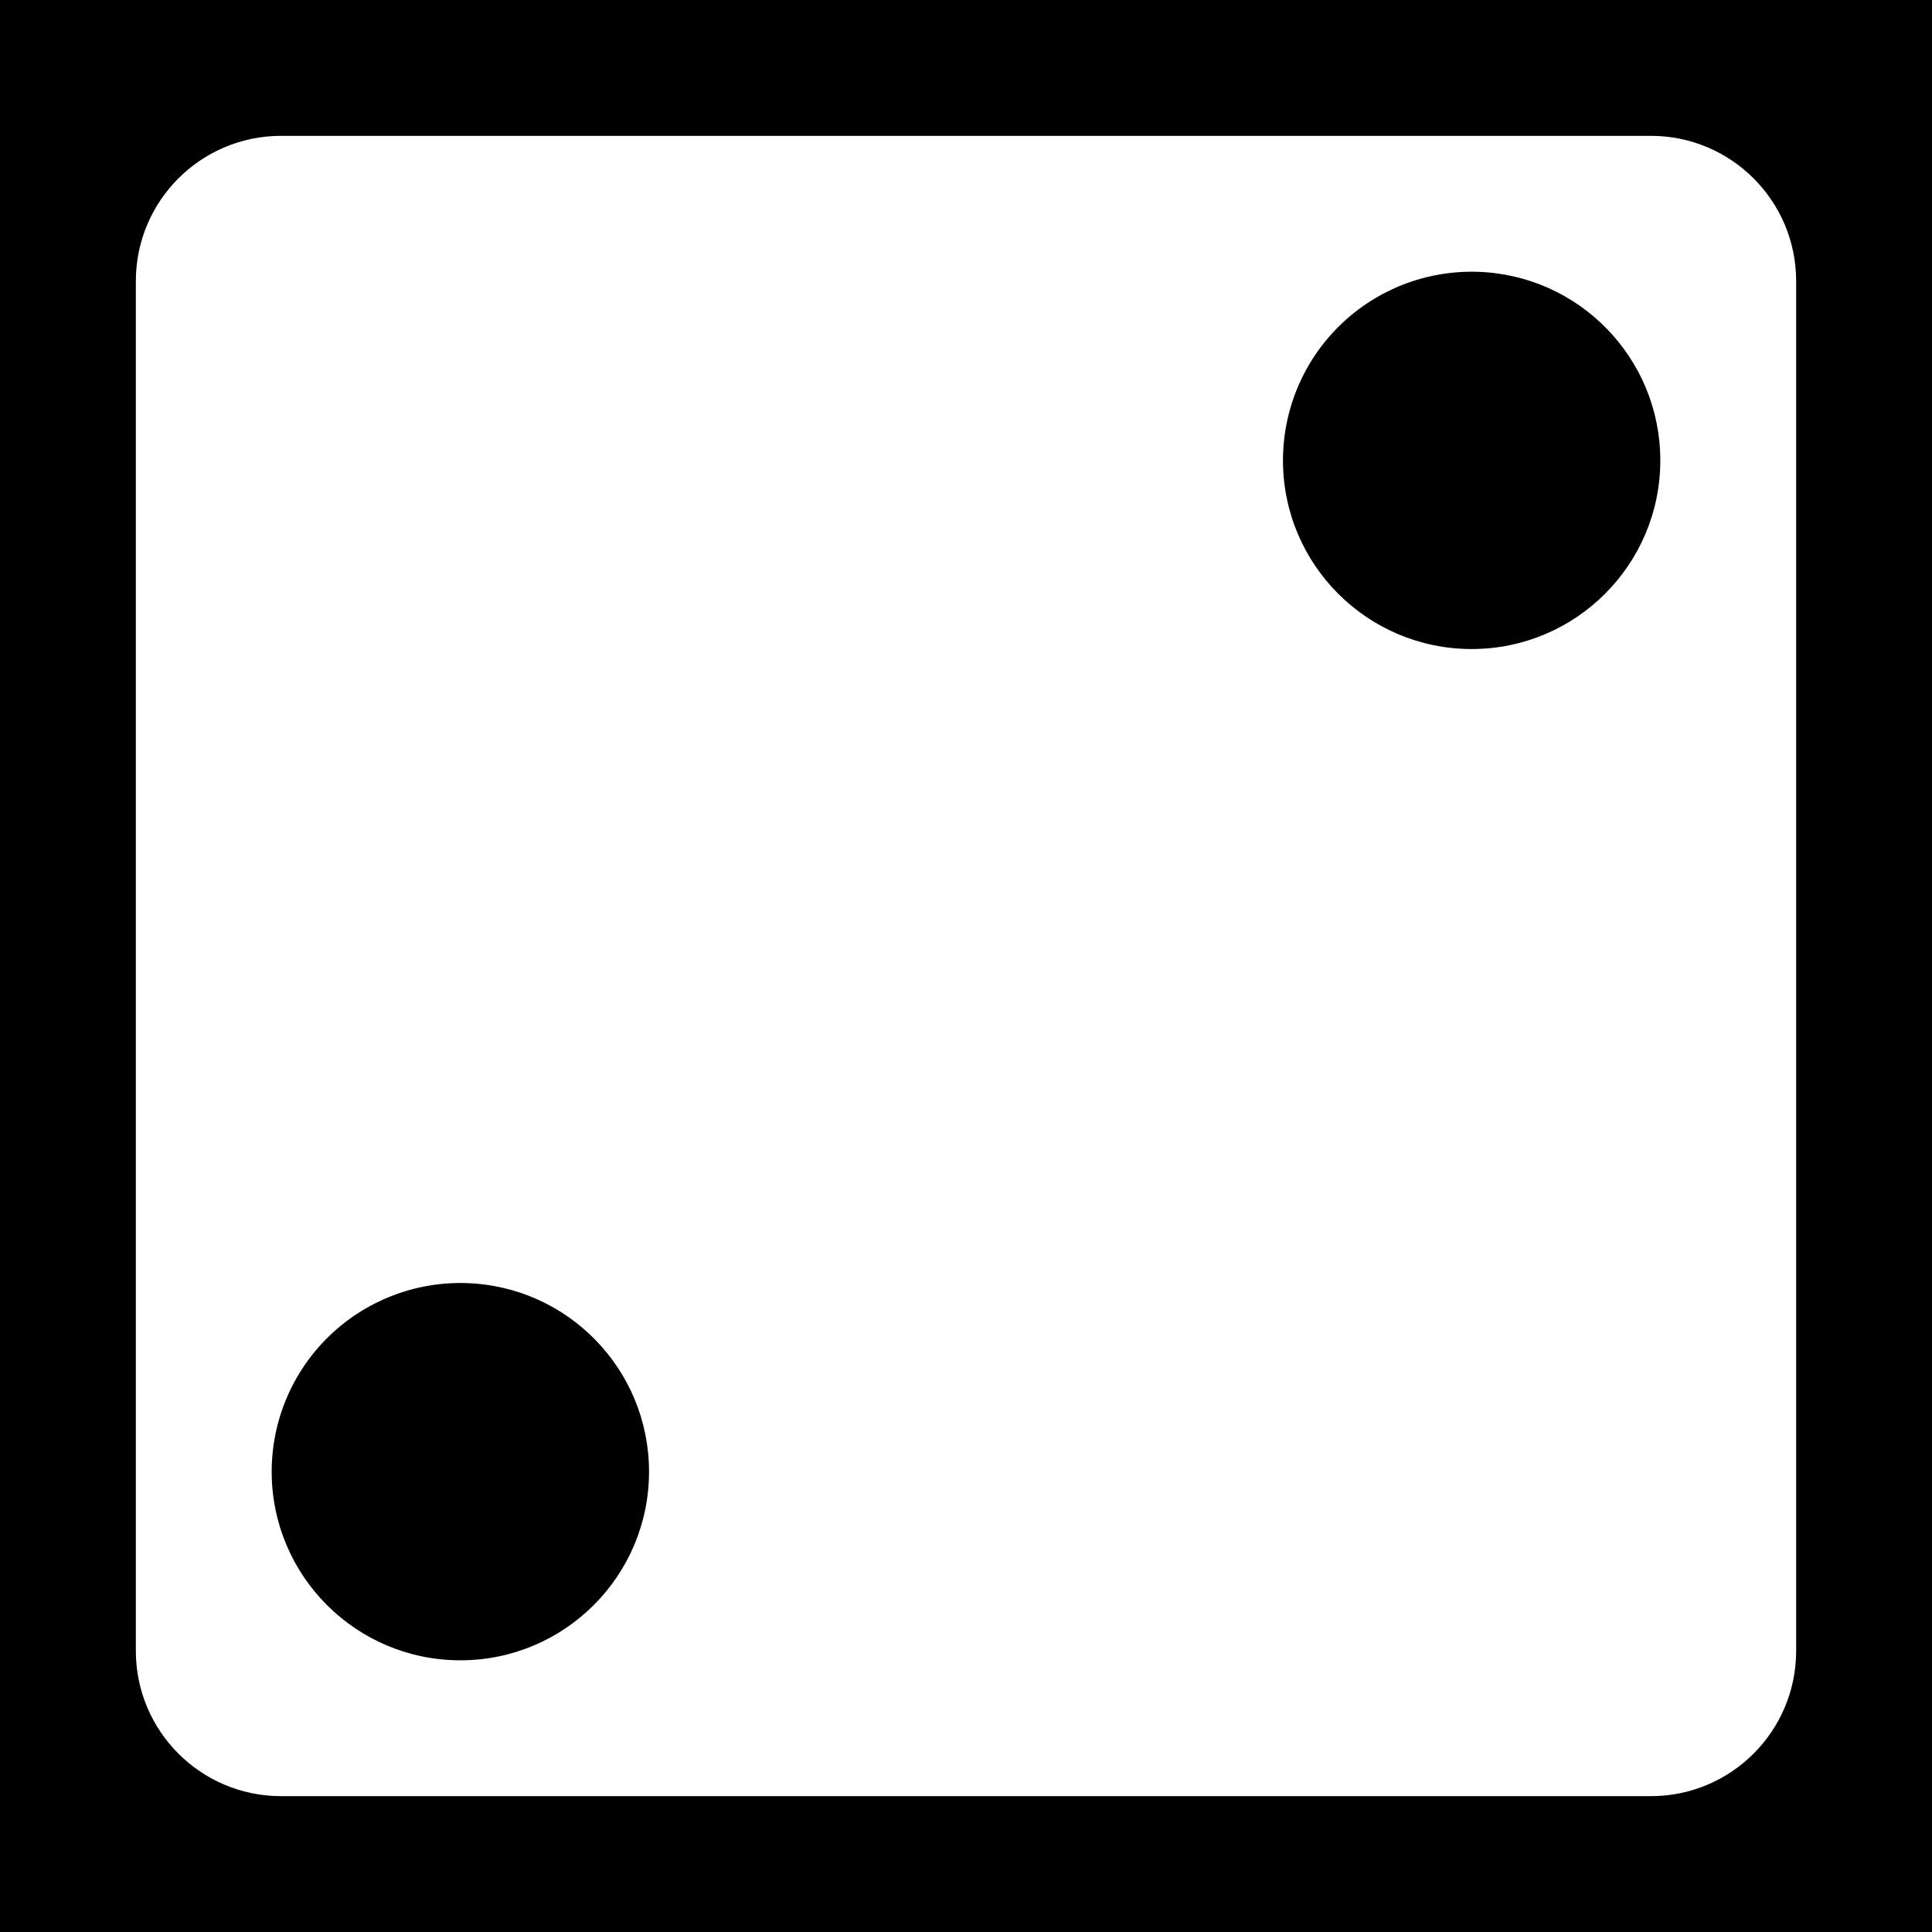
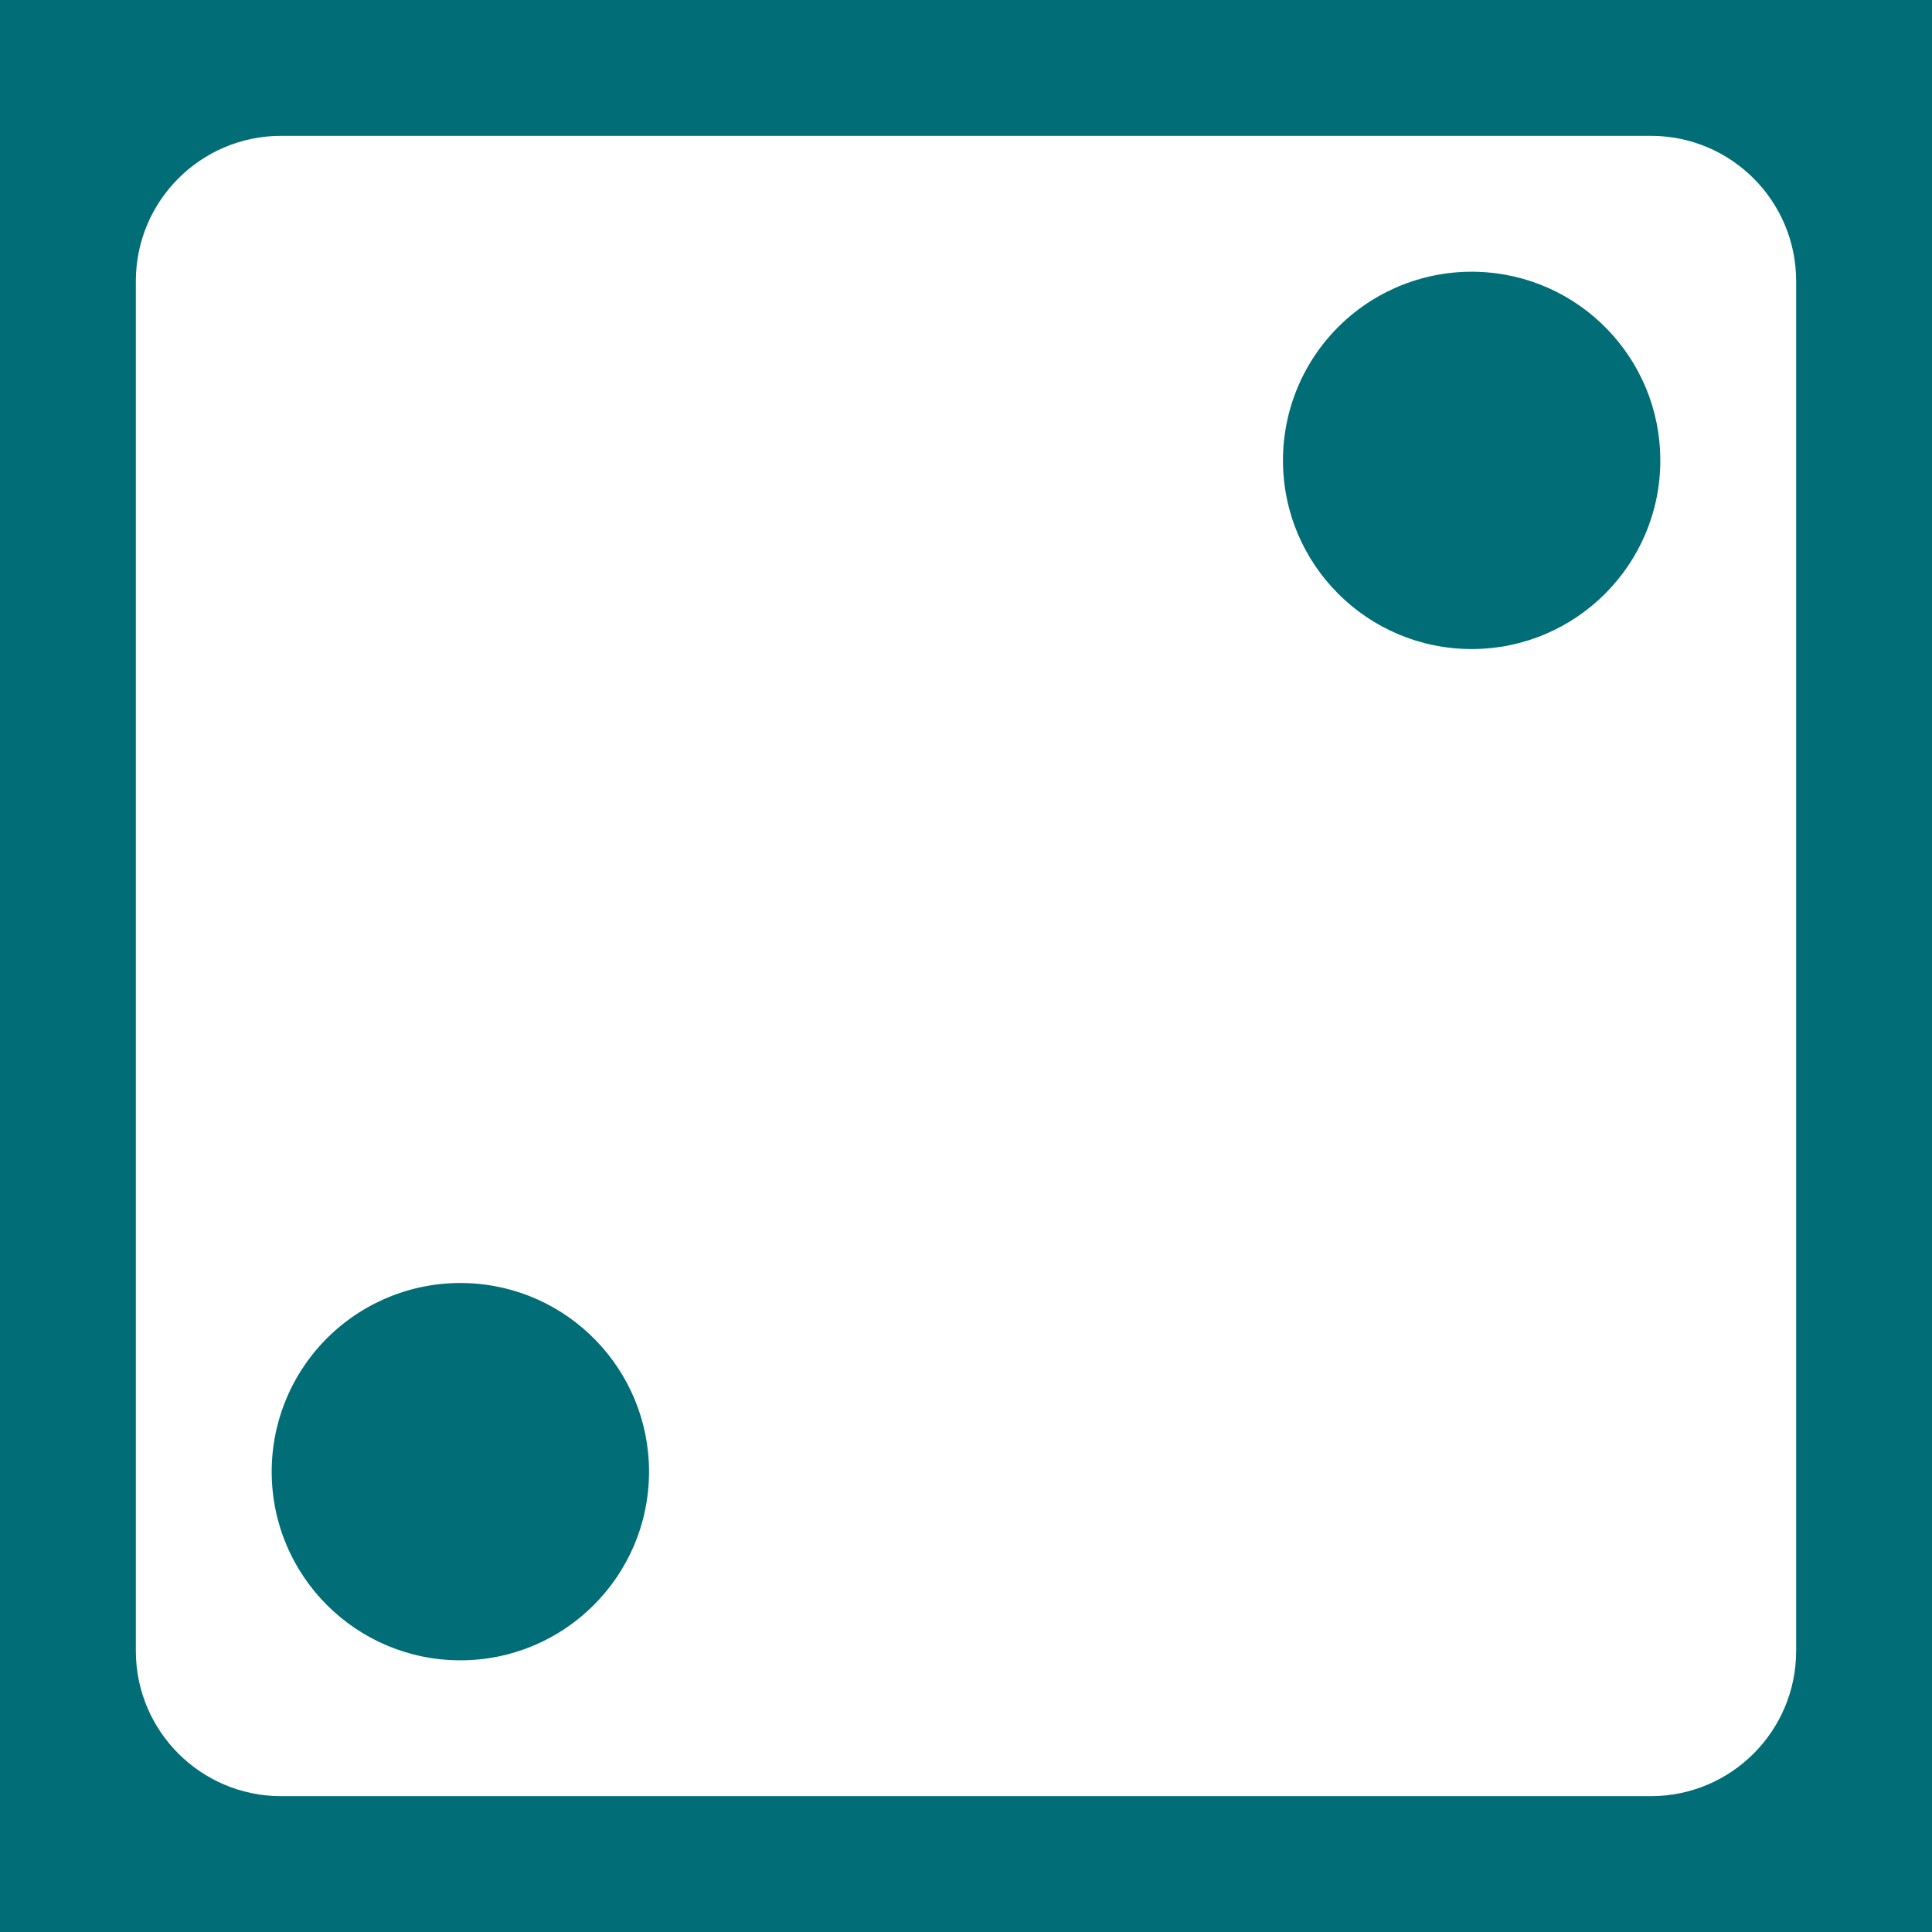
<svg xmlns="http://www.w3.org/2000/svg" viewBox="0 0 512 512" style="height: 512px; width: 512px;">
-   <path d="M0 0h512v512H0z" fill="#000" fill-opacity="1" />
+   <path d="M0 0h512v512H0z" fill="#006D77" fill-opacity="1" />
  <g class="" transform="translate(0,0)" style="">
    <path d="M74.5 36A38.5 38.5 0 0 0 36 74.5v363A38.5 38.5 0 0 0 74.5 476h363a38.5 38.5 0 0 0 38.5-38.5v-363A38.5 38.5 0 0 0 437.5 36h-363zm316.97 36.03A50 50 0 0 1 440 122a50 50 0 0 1-100 0 50 50 0 0 1 51.47-49.97zm-268 268A50 50 0 0 1 172 390a50 50 0 0 1-100 0 50 50 0 0 1 51.47-49.97z" fill="#fff" fill-opacity="1" />
  </g>
</svg>
